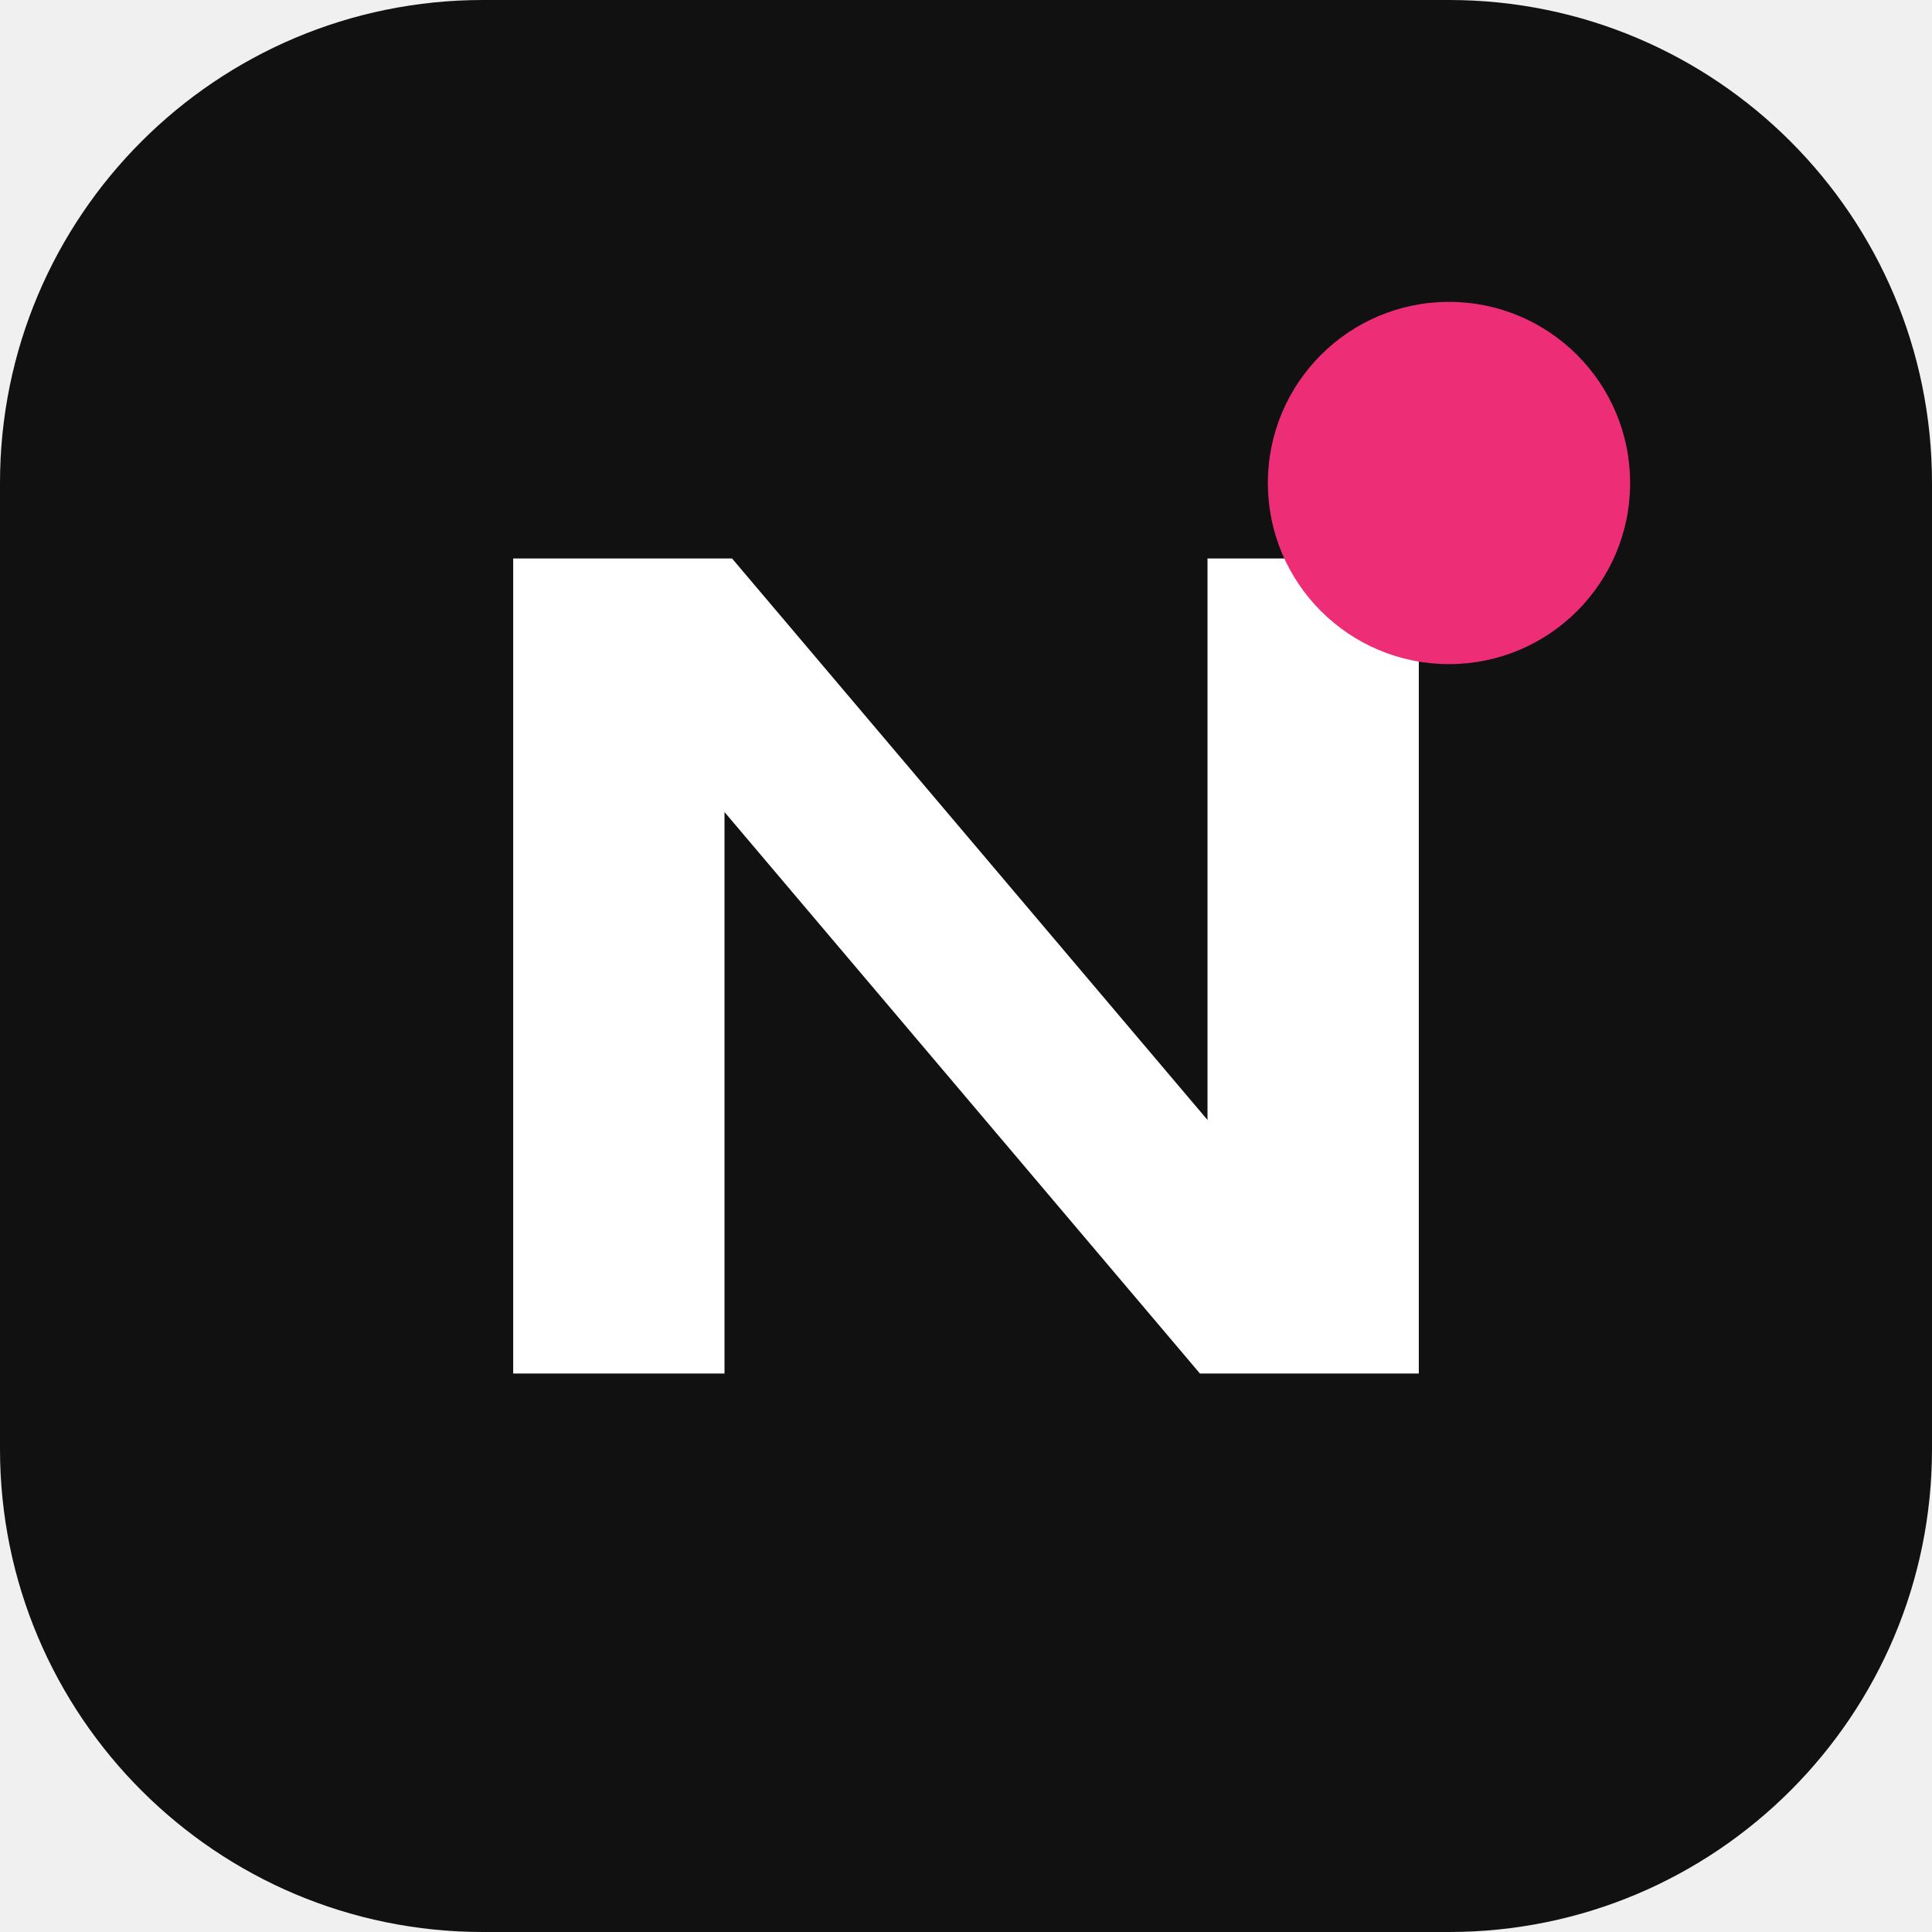
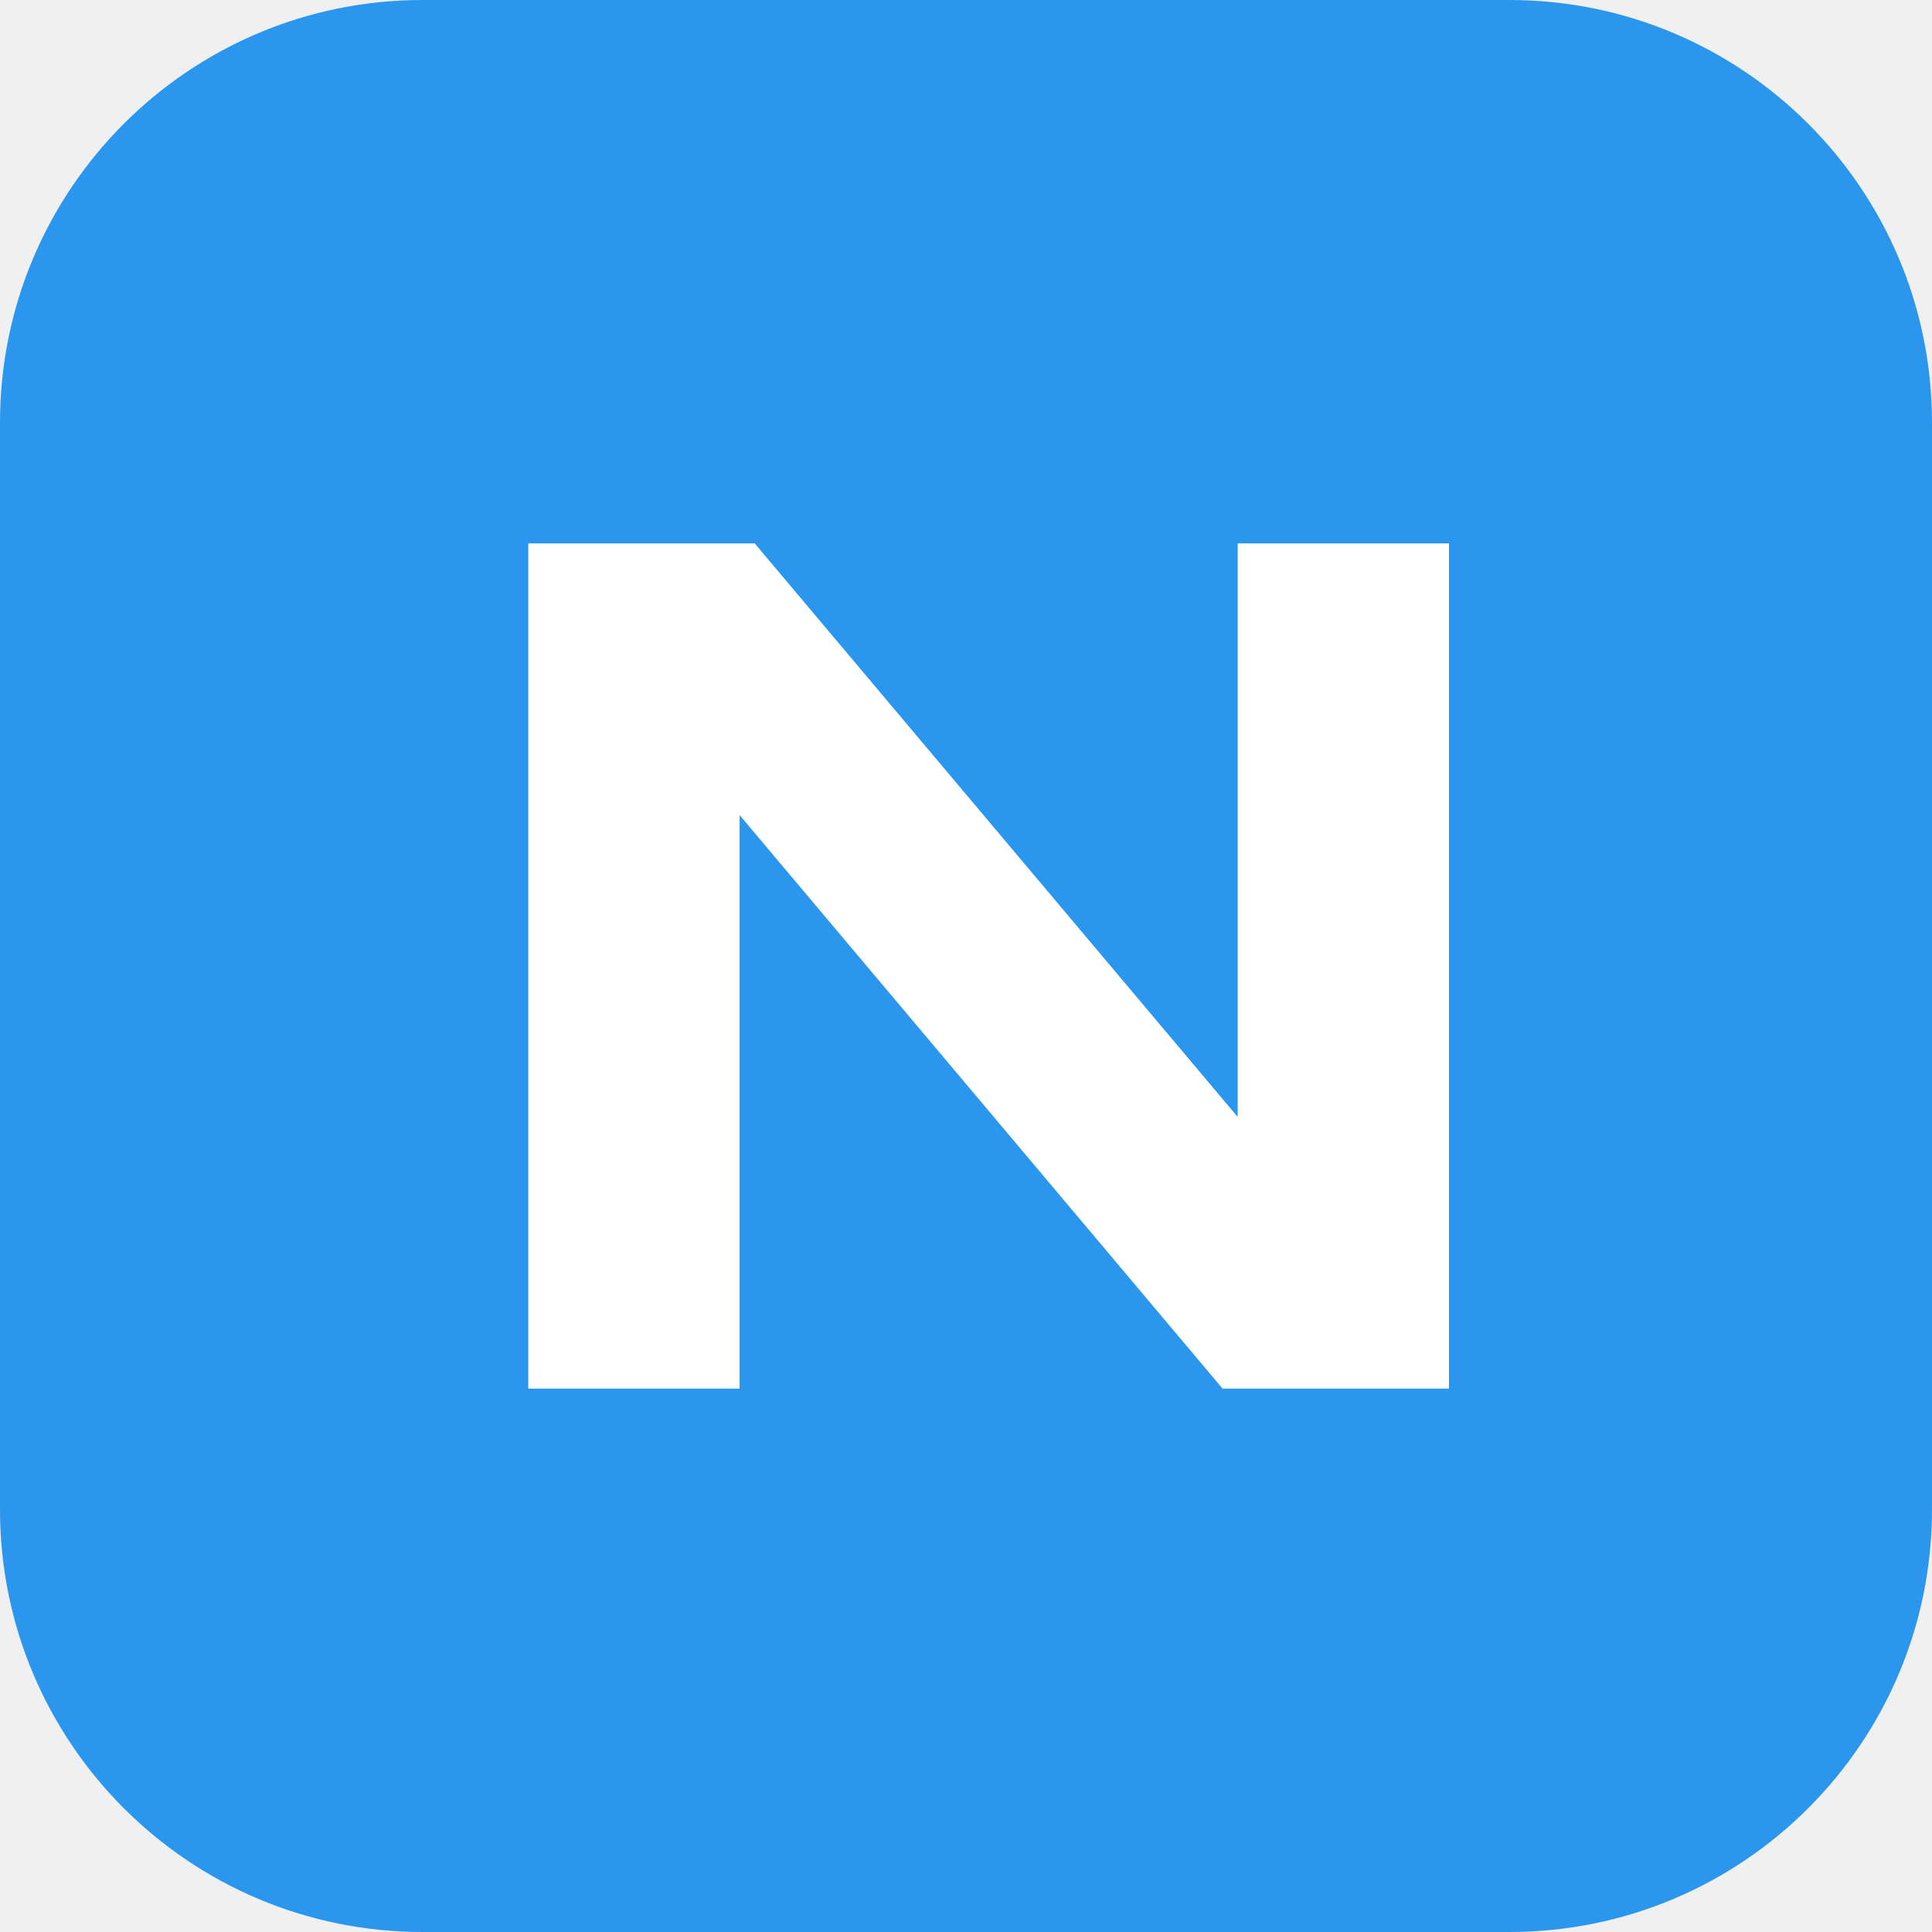
<svg xmlns="http://www.w3.org/2000/svg" width="128" height="128" viewBox="0 0 128 128" fill="none">
-   <rect width="128" height="128" rx="32" fill="#111111" />
-   <path d="M34 91V37H48.5L80 74.2V37H94V91H79.5L48 53.8V91H34Z" fill="#FFFFFF" />
-   <circle cx="96" cy="32" r="12" fill="#ED2E77" />
+   <rect width="128" height="128" rx="28" fill="#2B96ED" />
+   <path d="M35 92V36H50L82 74V36H96V92H81L49 54V92H35Z" fill="white" />
</svg>
